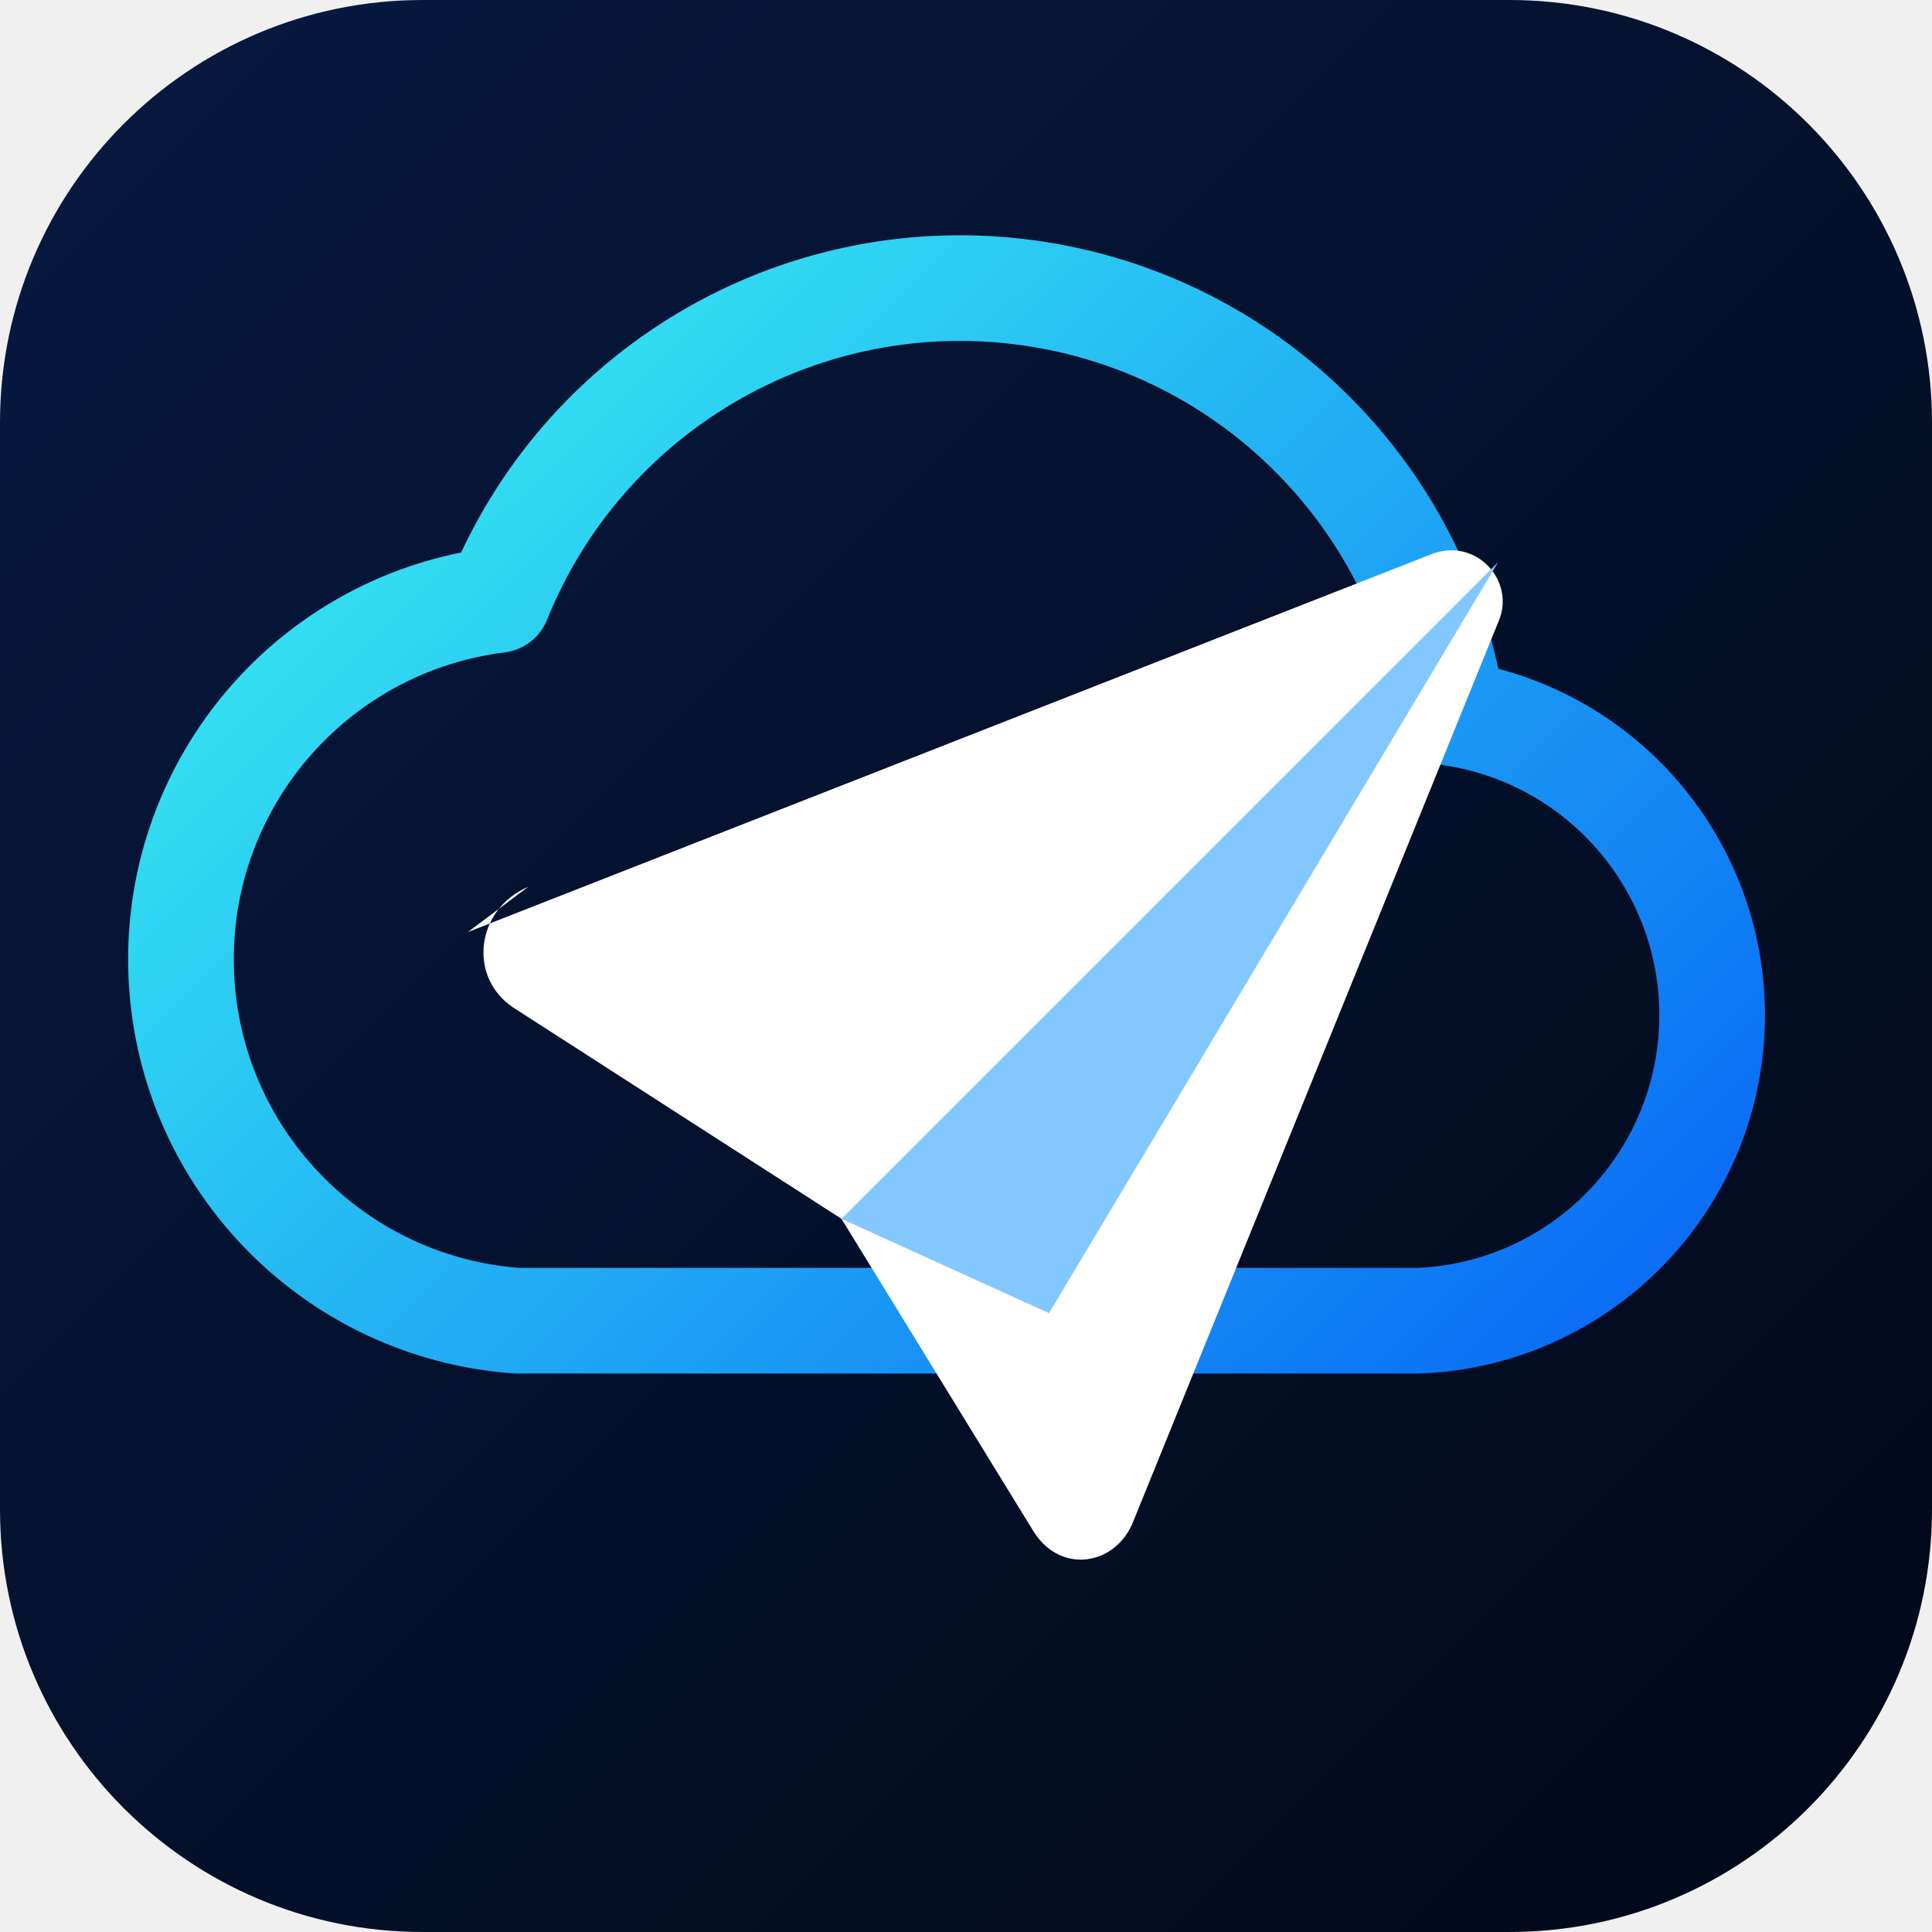
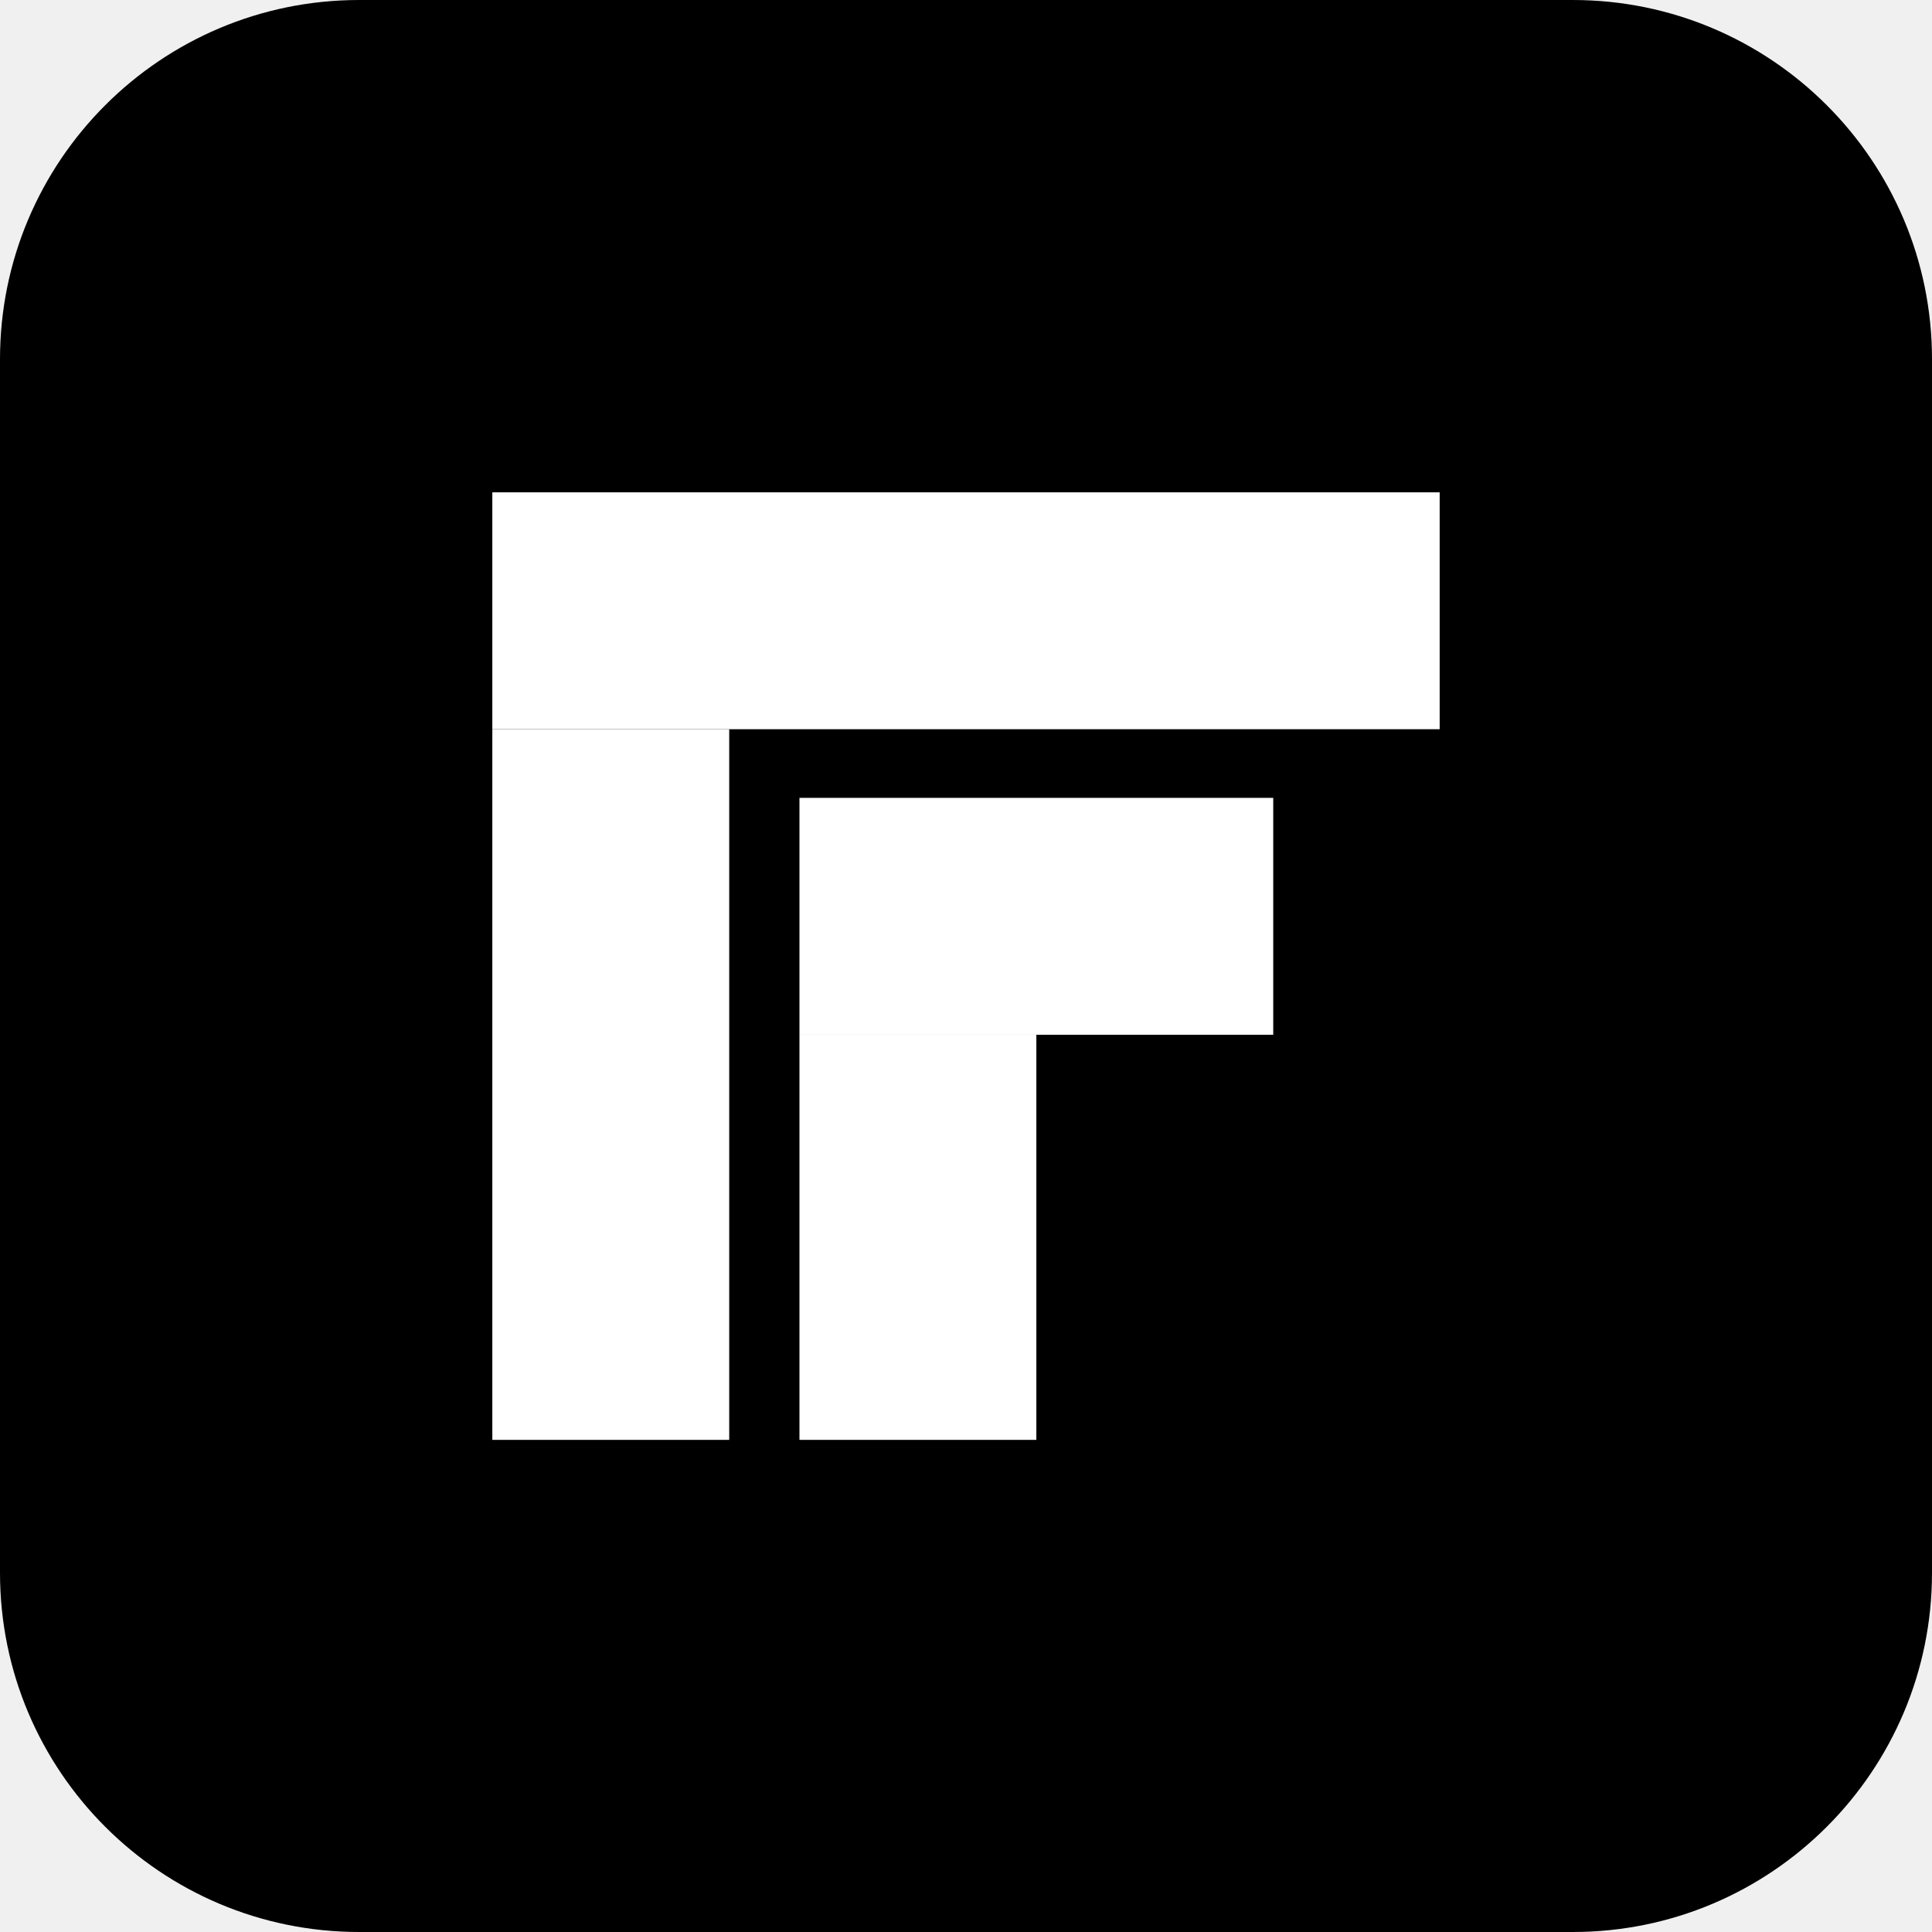
- <svg xmlns="http://www.w3.org/2000/svg" width="512" height="512" viewBox="0 0 512 512">
-   <defs>
-     <linearGradient id="bg" x1="0" y1="0" x2="512" y2="512" gradientUnits="userSpaceOnUse">
-       <stop stop-color="#071a42" />
-       <stop offset="1" stop-color="#020817" />
-     </linearGradient>
-     <linearGradient id="cloud" x1="105" y1="105" x2="405" y2="410" gradientUnits="userSpaceOnUse">
-       <stop stop-color="#35e5f2" />
-       <stop offset="1" stop-color="#0865f5" />
-     </linearGradient>
-   </defs>
-   <rect width="512" height="512" rx="112" fill="url(#bg)" />
-   <path d="M137 350h239a81 81 0 0 0 9-161 132 132 0 0 0-253-30 96 96 0 0 0 5 191Z" fill="none" stroke="url(#cloud)" stroke-width="28" stroke-linecap="round" stroke-linejoin="round" />
-   <path d="m124 247 255-100c12-5 23 7 18 18L300 404c-5 11-19 13-26 2l-51-83-87-56c-12-8-10-26 4-32Z" fill="#fff" />
-   <path d="m223 323 174-174-119 199-55-25Z" fill="#83c7ff" />
+ <svg xmlns="http://www.w3.org/2000/svg" width="512" height="512" viewBox="0 0 96.81 96.81">
+   <rect width="96.81" height="96.81" rx="18" />
+   <g fill="#fff">
+     <rect x="24.67" y="24.67" width="47.47" height="11.87" />
+     <rect x="24.67" y="36.54" width="11.87" height="35.61" />
+     <rect x="40.06" y="39.98" width="23.74" height="11.87" />
+     <rect x="40.06" y="51.85" width="11.87" height="20.3" />
+   </g>
</svg>
